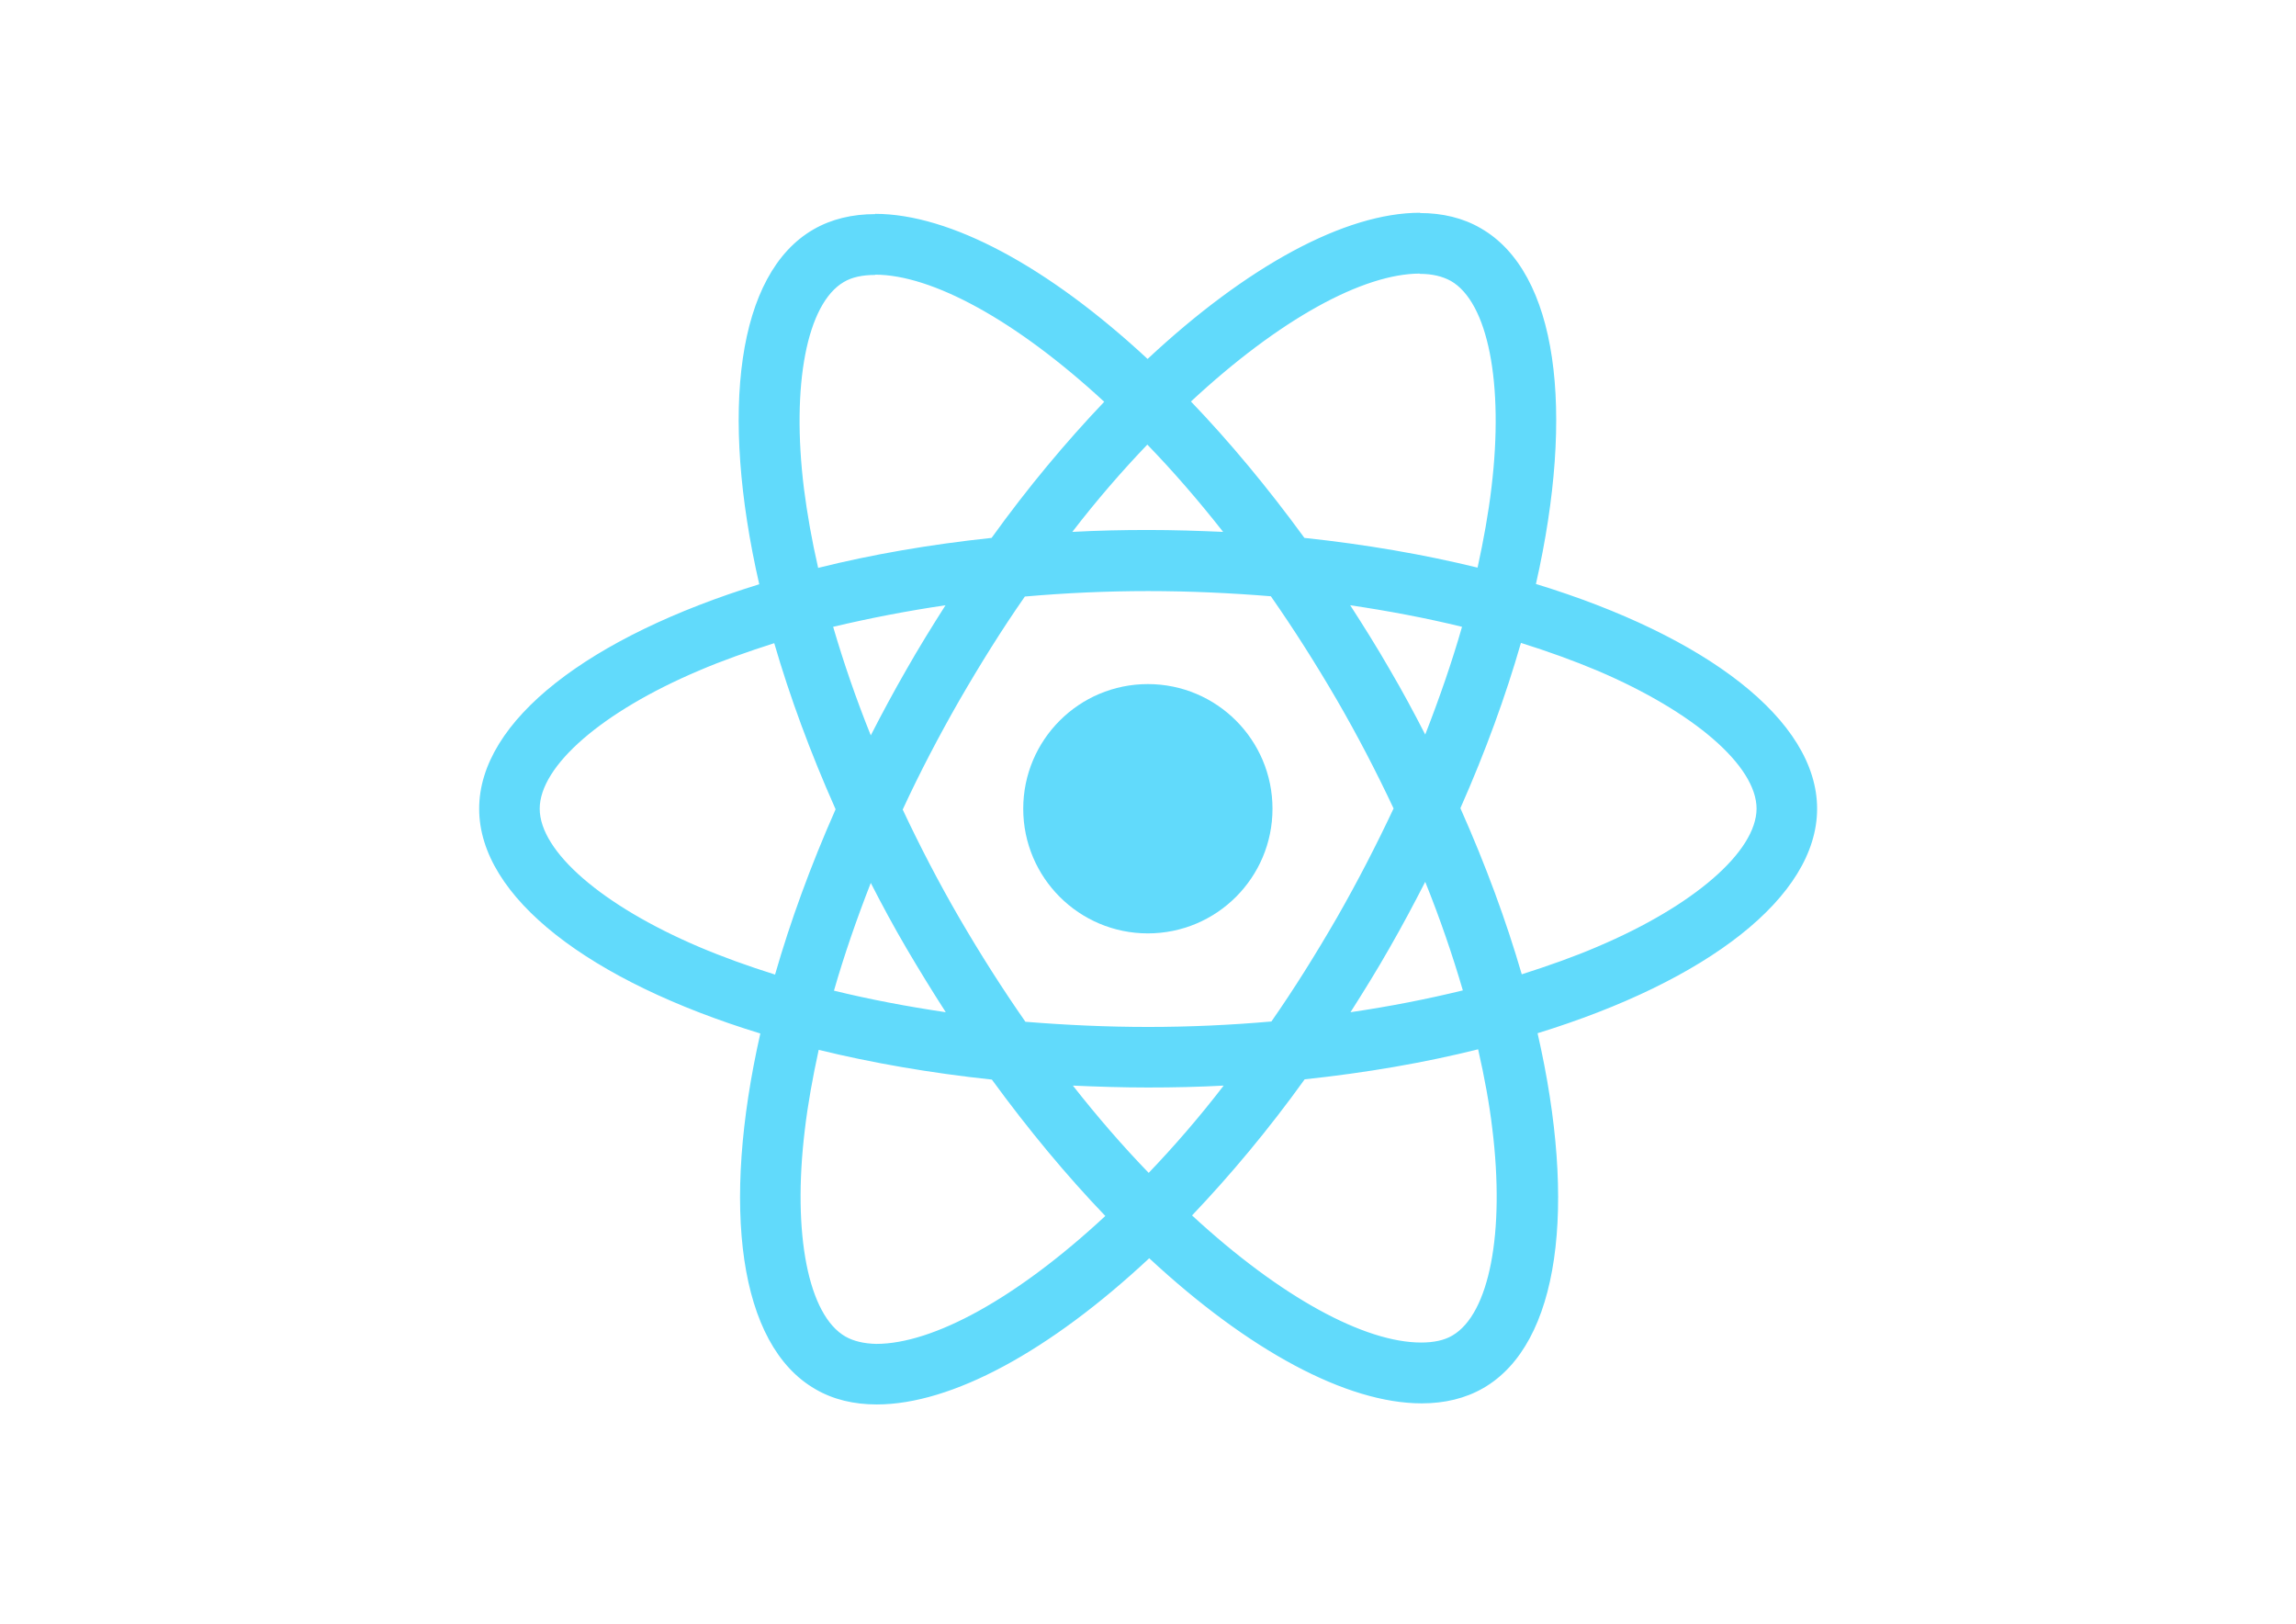
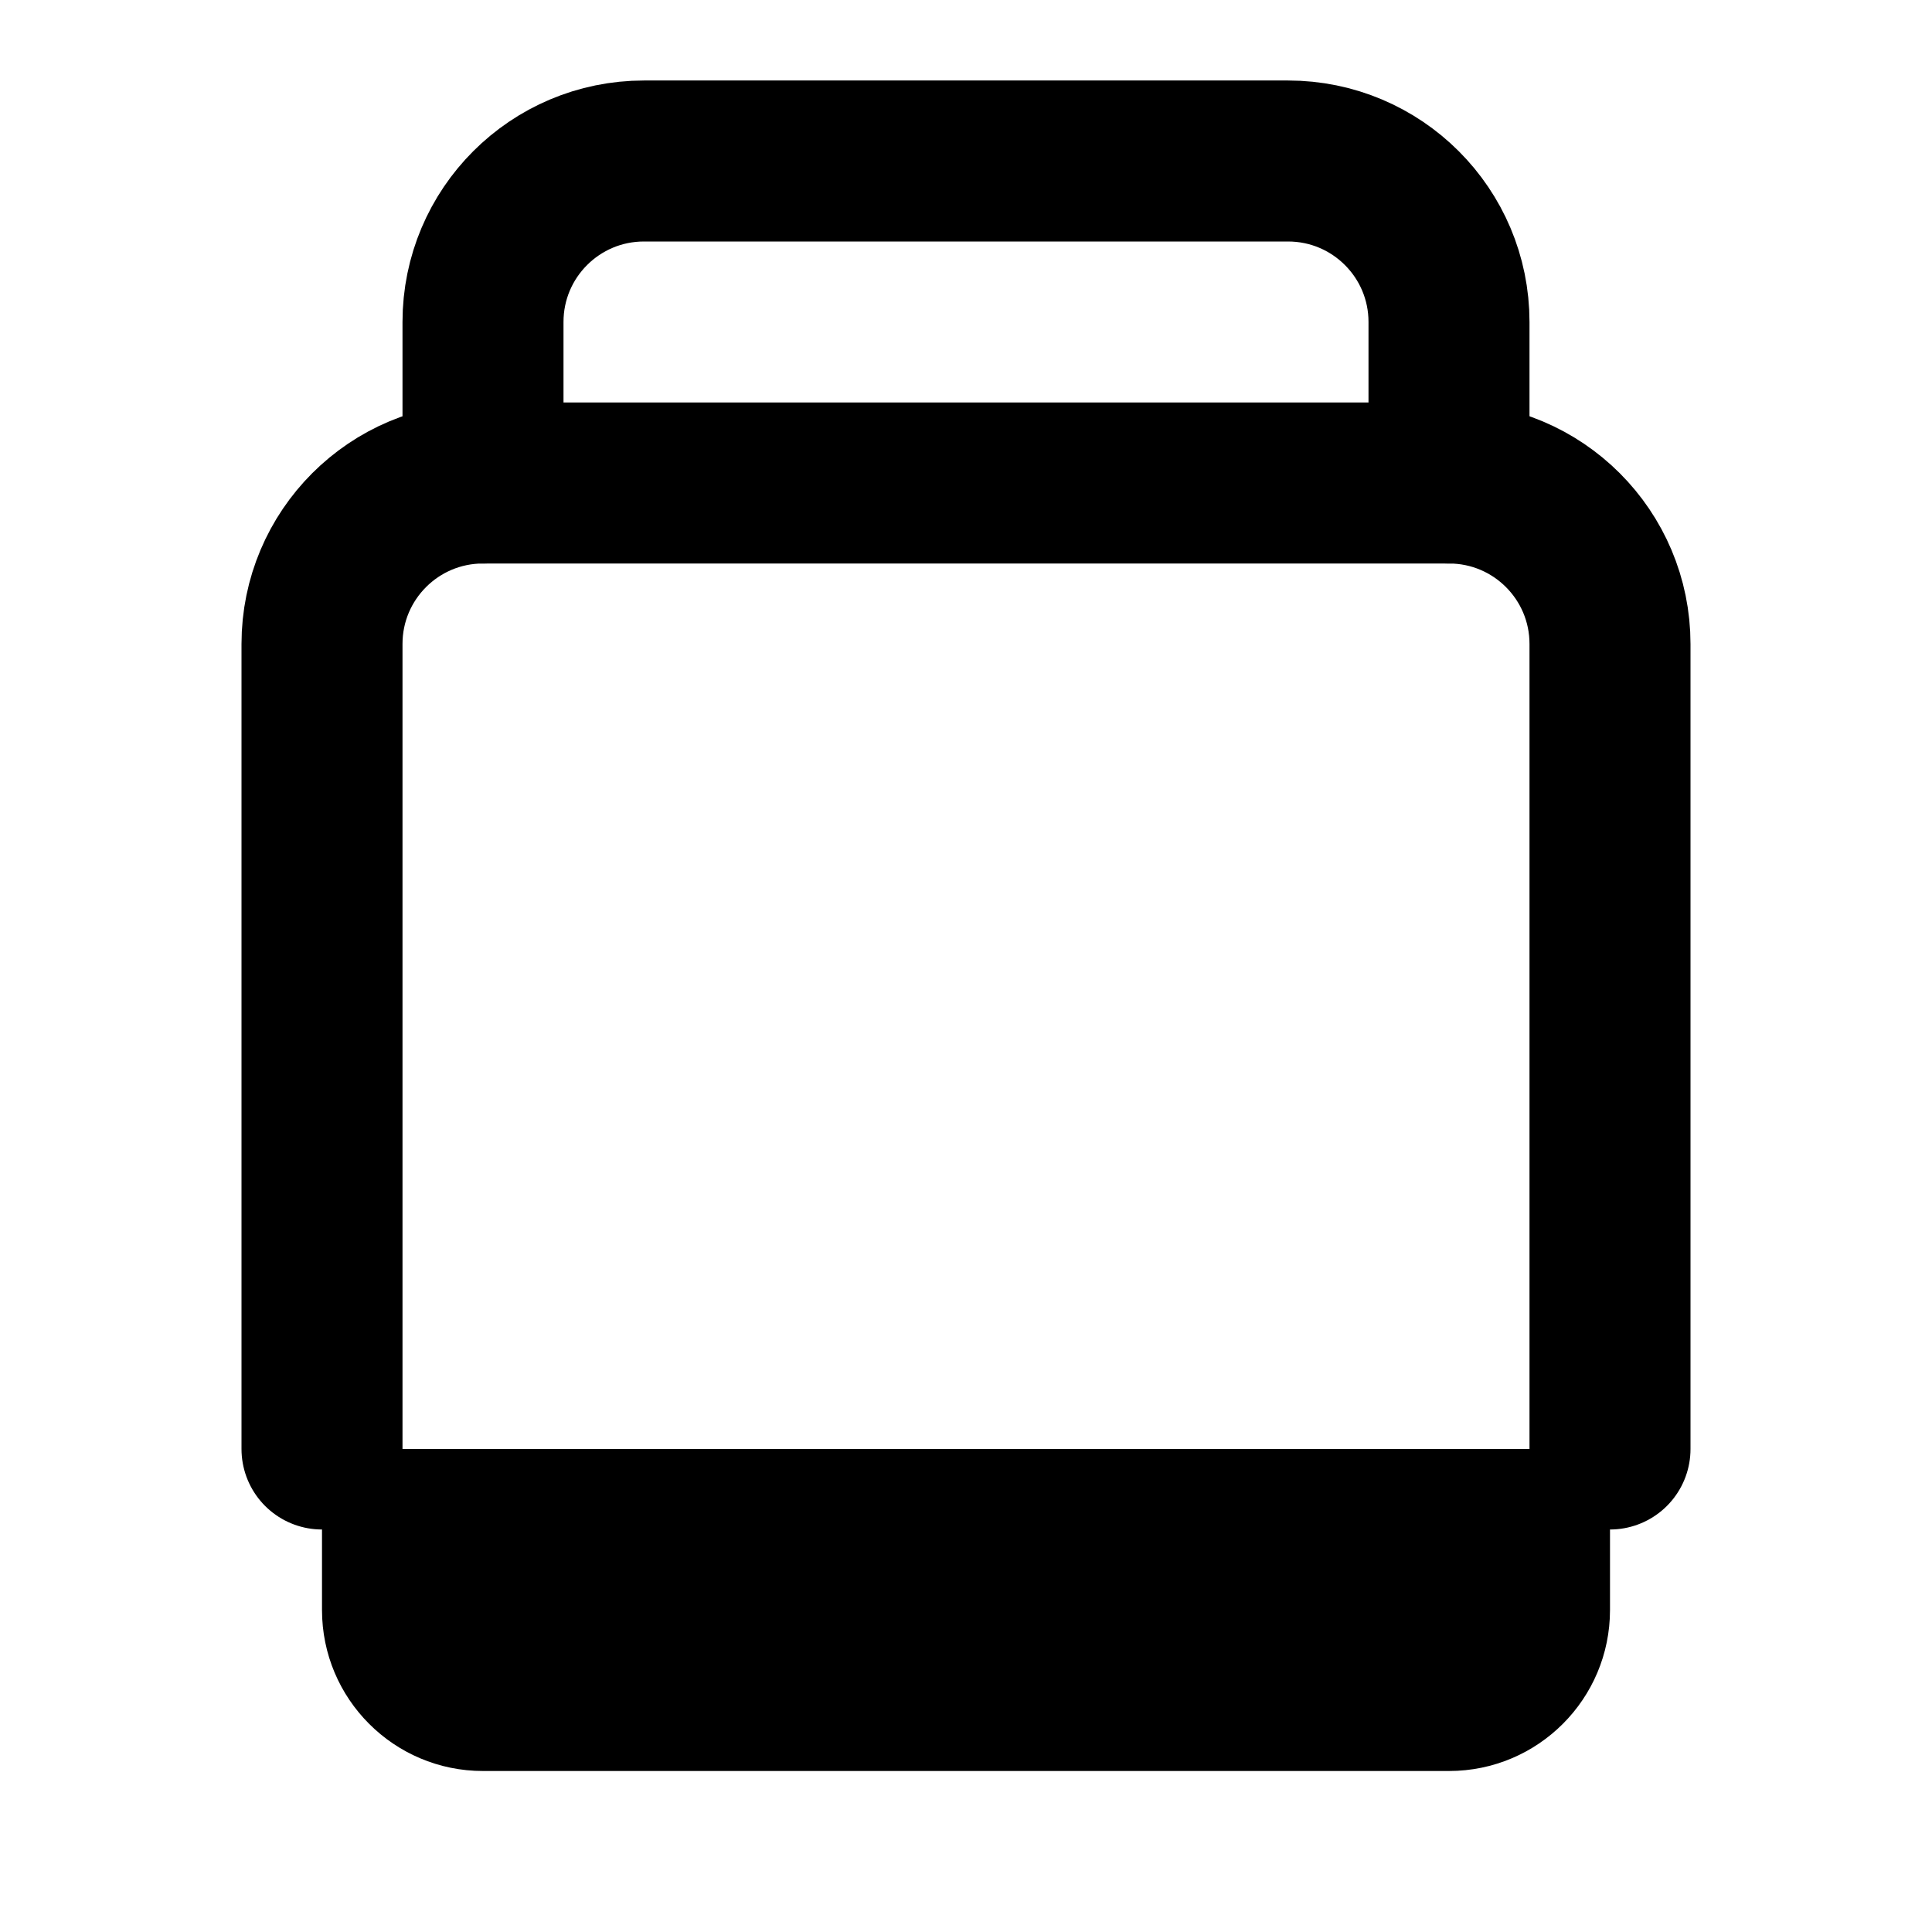
- <svg xmlns="http://www.w3.org/2000/svg" viewBox="0 0 841.9 595.3">
-   <g fill="#61DAFB">
-     <path d="M666.3 296.5c0-32.5-40.7-63.3-103.1-82.4 14.4-63.6 8-114.2-20.2-130.4-6.5-3.8-14.1-5.6-22.4-5.6v22.3c4.6 0 8.3.9 11.4 2.6 13.6 7.8 19.5 37.5 14.9 75.7-1.1 9.4-2.9 19.3-5.1 29.4-19.6-4.8-41-8.5-63.5-10.9-13.5-18.5-27.5-35.3-41.6-50 32.6-30.3 63.2-46.9 84-46.9V78c-27.5 0-63.5 19.6-99.9 53.6-36.4-33.8-72.4-53.2-99.9-53.2v22.3c20.7 0 51.4 16.5 84 46.6-14 14.7-28 31.4-41.3 49.9-22.6 2.4-44 6.1-63.6 11-2.3-10-4-19.7-5.2-29-4.7-38.2 1.1-67.9 14.6-75.8 3-1.8 6.9-2.6 11.5-2.6V78.5c-8.4 0-16 1.8-22.6 5.6-28.1 16.2-34.4 66.7-19.9 130.1-62.2 19.2-102.7 49.9-102.7 82.3 0 32.5 40.7 63.3 103.1 82.4-14.4 63.6-8 114.2 20.2 130.4 6.5 3.8 14.1 5.6 22.5 5.6 27.5 0 63.5-19.6 99.9-53.6 36.4 33.8 72.4 53.2 99.9 53.2 8.4 0 16-1.8 22.6-5.6 28.1-16.2 34.4-66.7 19.9-130.1 62-19.1 102.5-49.9 102.5-82.3zm-130.2-66.7c-3.7 12.9-8.3 26.2-13.5 39.5-4.1-8-8.4-16-13.1-24-4.6-8-9.5-15.8-14.4-23.4 14.2 2.1 27.9 4.7 41 7.9zm-45.8 106.5c-7.8 13.5-15.8 26.3-24.1 38.2-14.9 1.3-30 2-45.2 2-15.1 0-30.2-.7-45-1.9-8.3-11.9-16.4-24.6-24.2-38-7.6-13.1-14.5-26.4-20.8-39.8 6.2-13.4 13.2-26.8 20.7-39.9 7.8-13.5 15.8-26.3 24.1-38.2 14.9-1.3 30-2 45.2-2 15.1 0 30.2.7 45 1.9 8.3 11.9 16.4 24.6 24.2 38 7.6 13.1 14.5 26.4 20.8 39.8-6.3 13.4-13.2 26.8-20.7 39.9zm32.3-13c5.4 13.4 10 26.8 13.8 39.8-13.1 3.2-26.9 5.9-41.2 8 4.9-7.7 9.8-15.6 14.4-23.7 4.6-8 8.9-16.1 13-24.1zM421.2 430c-9.3-9.6-18.6-20.3-27.8-32 9 .4 18.2.7 27.5.7 9.4 0 18.7-.2 27.8-.7-9 11.7-18.3 22.4-27.5 32zm-74.4-58.9c-14.2-2.1-27.9-4.7-41-7.9 3.7-12.9 8.3-26.2 13.5-39.5 4.1 8 8.4 16 13.1 24 4.7 8 9.5 15.8 14.4 23.4zM420.7 163c9.3 9.6 18.6 20.3 27.8 32-9-.4-18.2-.7-27.5-.7-9.4 0-18.7.2-27.8.7 9-11.7 18.3-22.4 27.5-32zm-74 58.9c-4.9 7.7-9.8 15.6-14.4 23.7-4.6 8-8.9 16-13 24-5.4-13.4-10-26.8-13.8-39.8 13.1-3.1 26.9-5.8 41.2-7.9zm-90.5 125.2c-35.4-15.1-58.3-34.9-58.3-50.6 0-15.7 22.9-35.6 58.3-50.6 8.6-3.7 18-7 27.7-10.1 5.7 19.6 13.2 40 22.5 60.9-9.2 20.8-16.6 41.1-22.2 60.6-9.9-3.1-19.3-6.5-28-10.2zM310 490c-13.6-7.8-19.5-37.5-14.9-75.7 1.1-9.4 2.9-19.3 5.1-29.4 19.6 4.8 41 8.5 63.5 10.9 13.5 18.5 27.5 35.3 41.6 50-32.6 30.3-63.2 46.9-84 46.9-4.5-.1-8.3-1-11.3-2.7zm237.2-76.2c4.7 38.2-1.1 67.9-14.6 75.8-3 1.8-6.9 2.6-11.5 2.6-20.7 0-51.4-16.5-84-46.6 14-14.7 28-31.4 41.3-49.9 22.6-2.4 44-6.1 63.6-11 2.3 10.1 4.1 19.8 5.2 29.1zm38.5-66.7c-8.6 3.7-18 7-27.7 10.1-5.7-19.6-13.2-40-22.5-60.9 9.2-20.8 16.6-41.1 22.2-60.6 9.9 3.1 19.3 6.5 28.1 10.2 35.4 15.1 58.3 34.9 58.3 50.6-.1 15.7-23 35.6-58.4 50.6zM320.8 78.4z" />
-     <circle cx="420.9" cy="296.5" r="45.7" />
-     <path d="M520.5 78.1z" />
-   </g>
+ <svg xmlns="http://www.w3.org/2000/svg" viewBox="0 0 24 24" fill="none">
+   <path d="M4 18V8C4 6.895 4.895 6 6 6H18C19.105 6 20 6.895 20 8V18" stroke="currentColor" stroke-width="2" stroke-linecap="round" stroke-linejoin="round" />
+   <path d="M4 18H20V20C20 21.105 19.105 22 18 22H6C4.895 22 4 21.105 4 20V18Z" fill="currentColor" />
+   <path d="M6 6V4C6 2.895 6.895 2 8 2H16C17.105 2 18 2.895 18 4V6" stroke="currentColor" stroke-width="2" stroke-linecap="round" stroke-linejoin="round" />
</svg>
